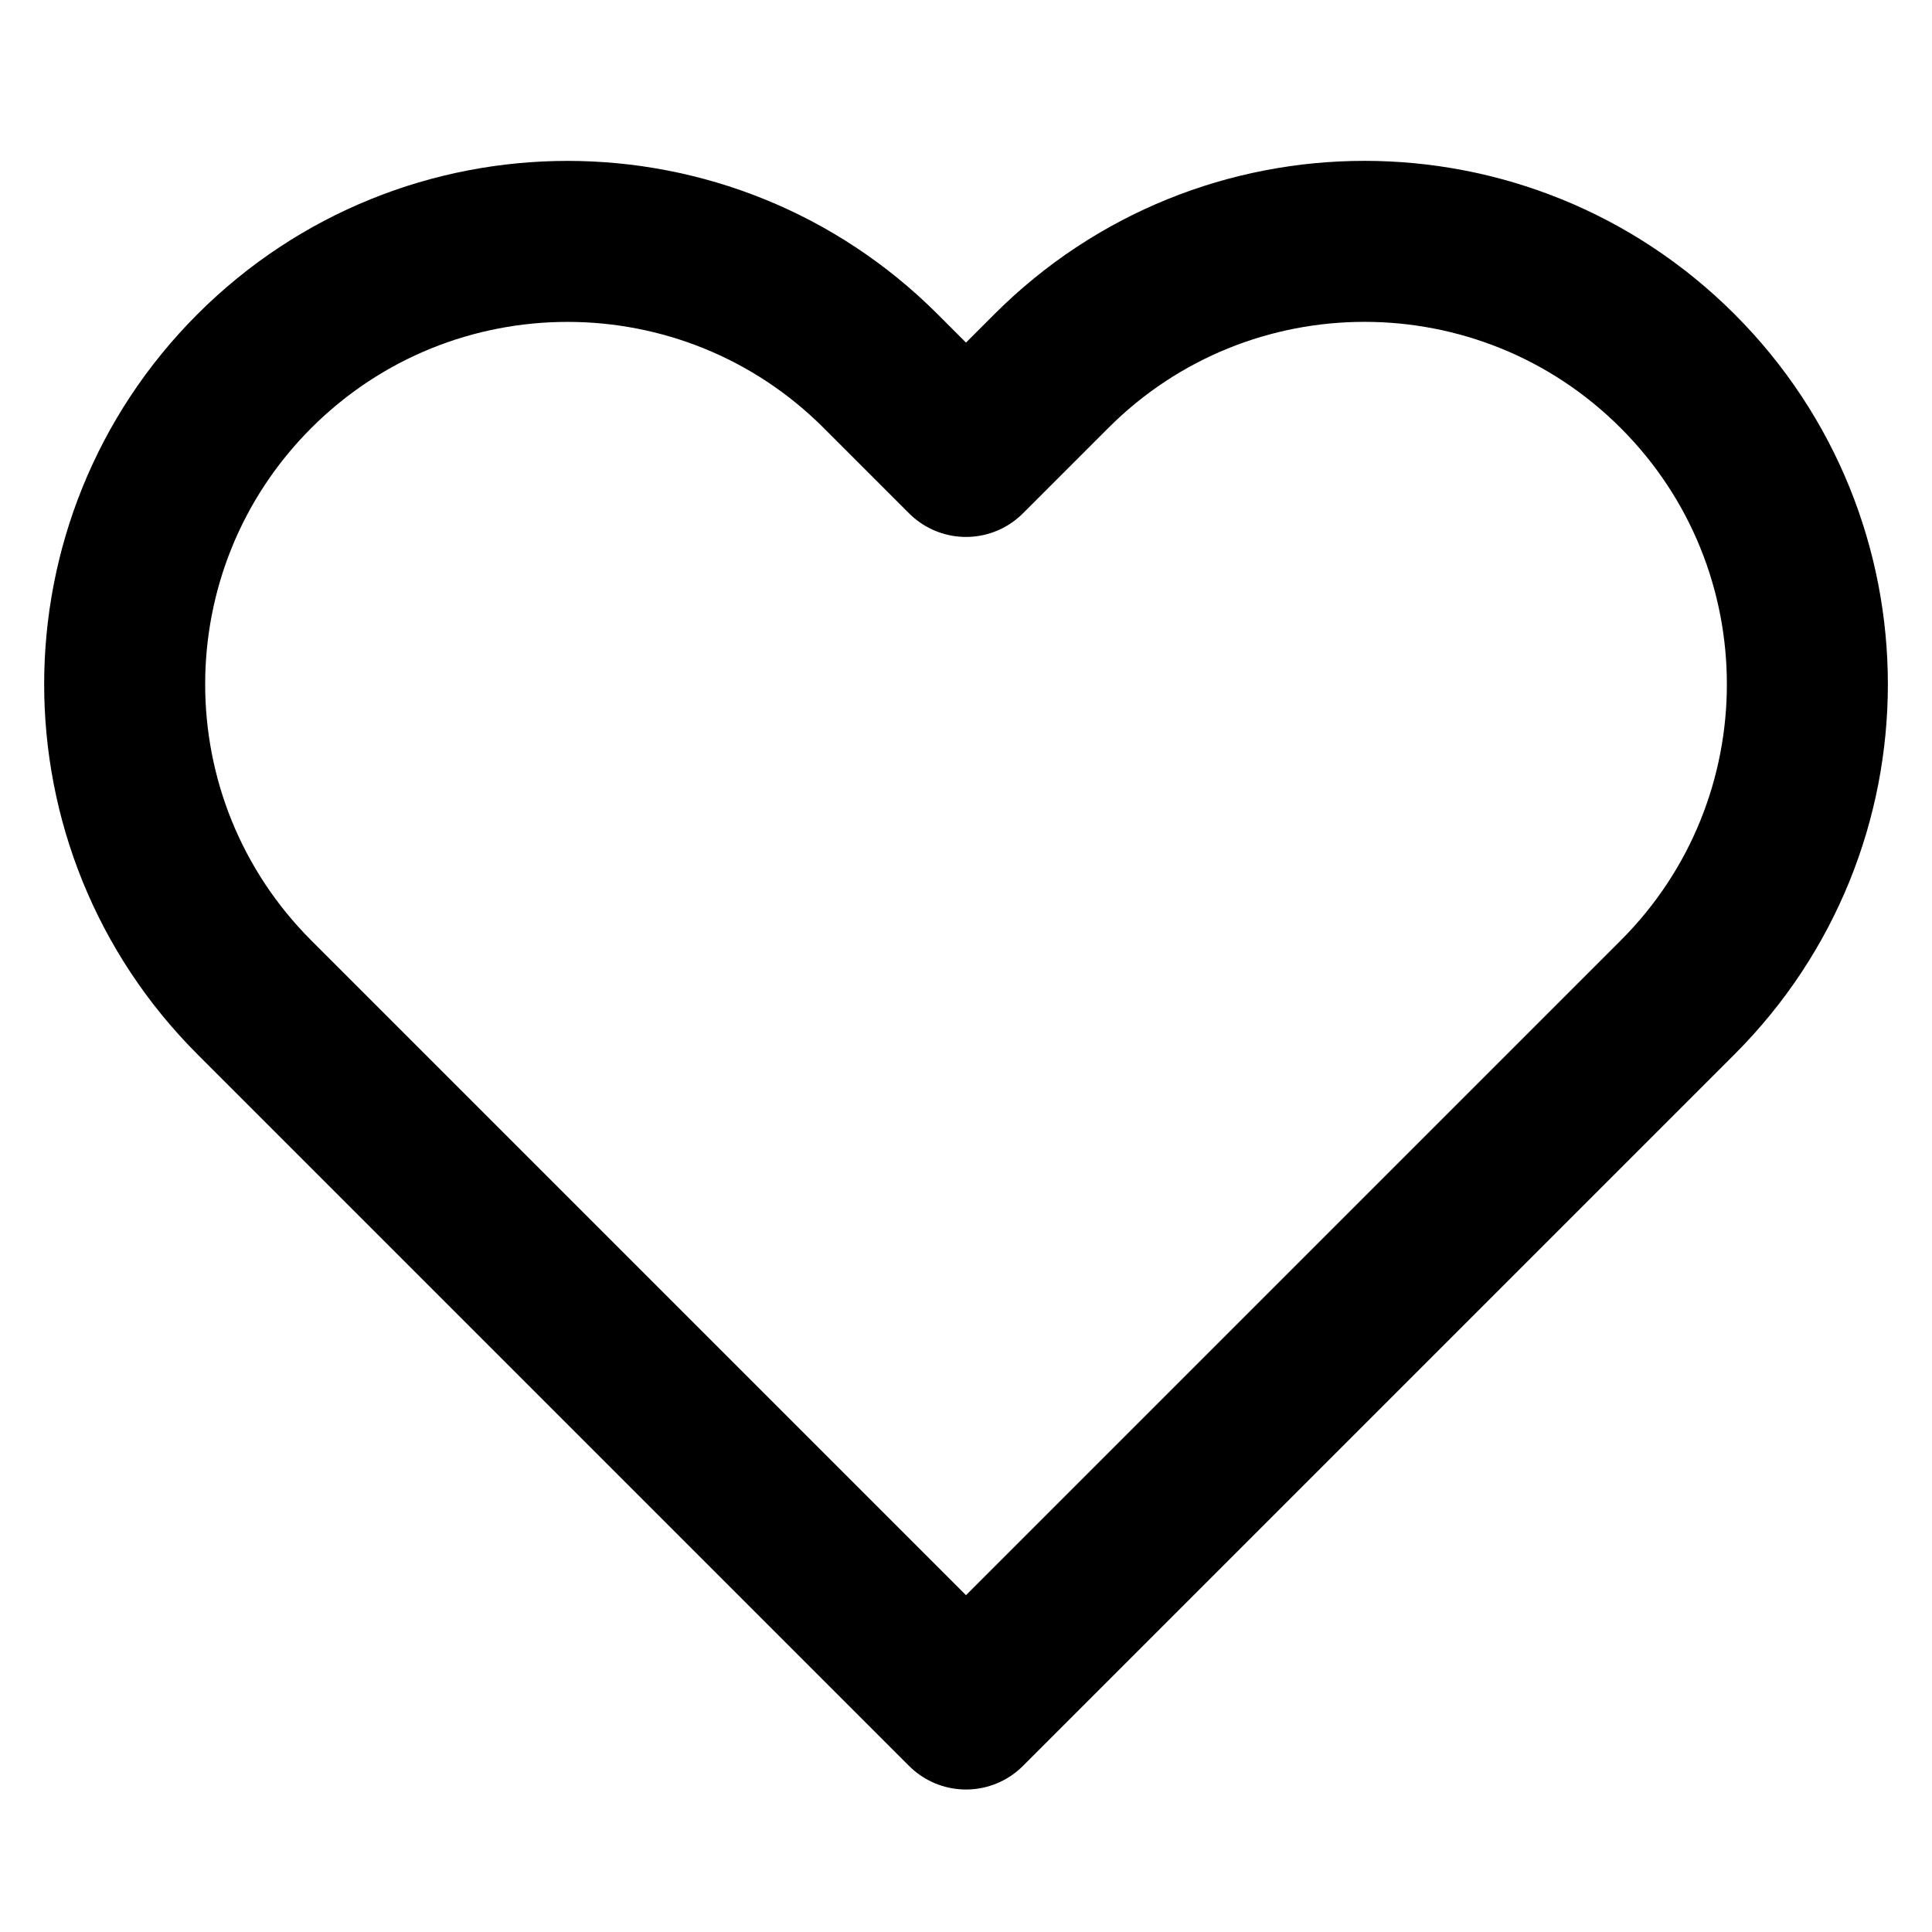
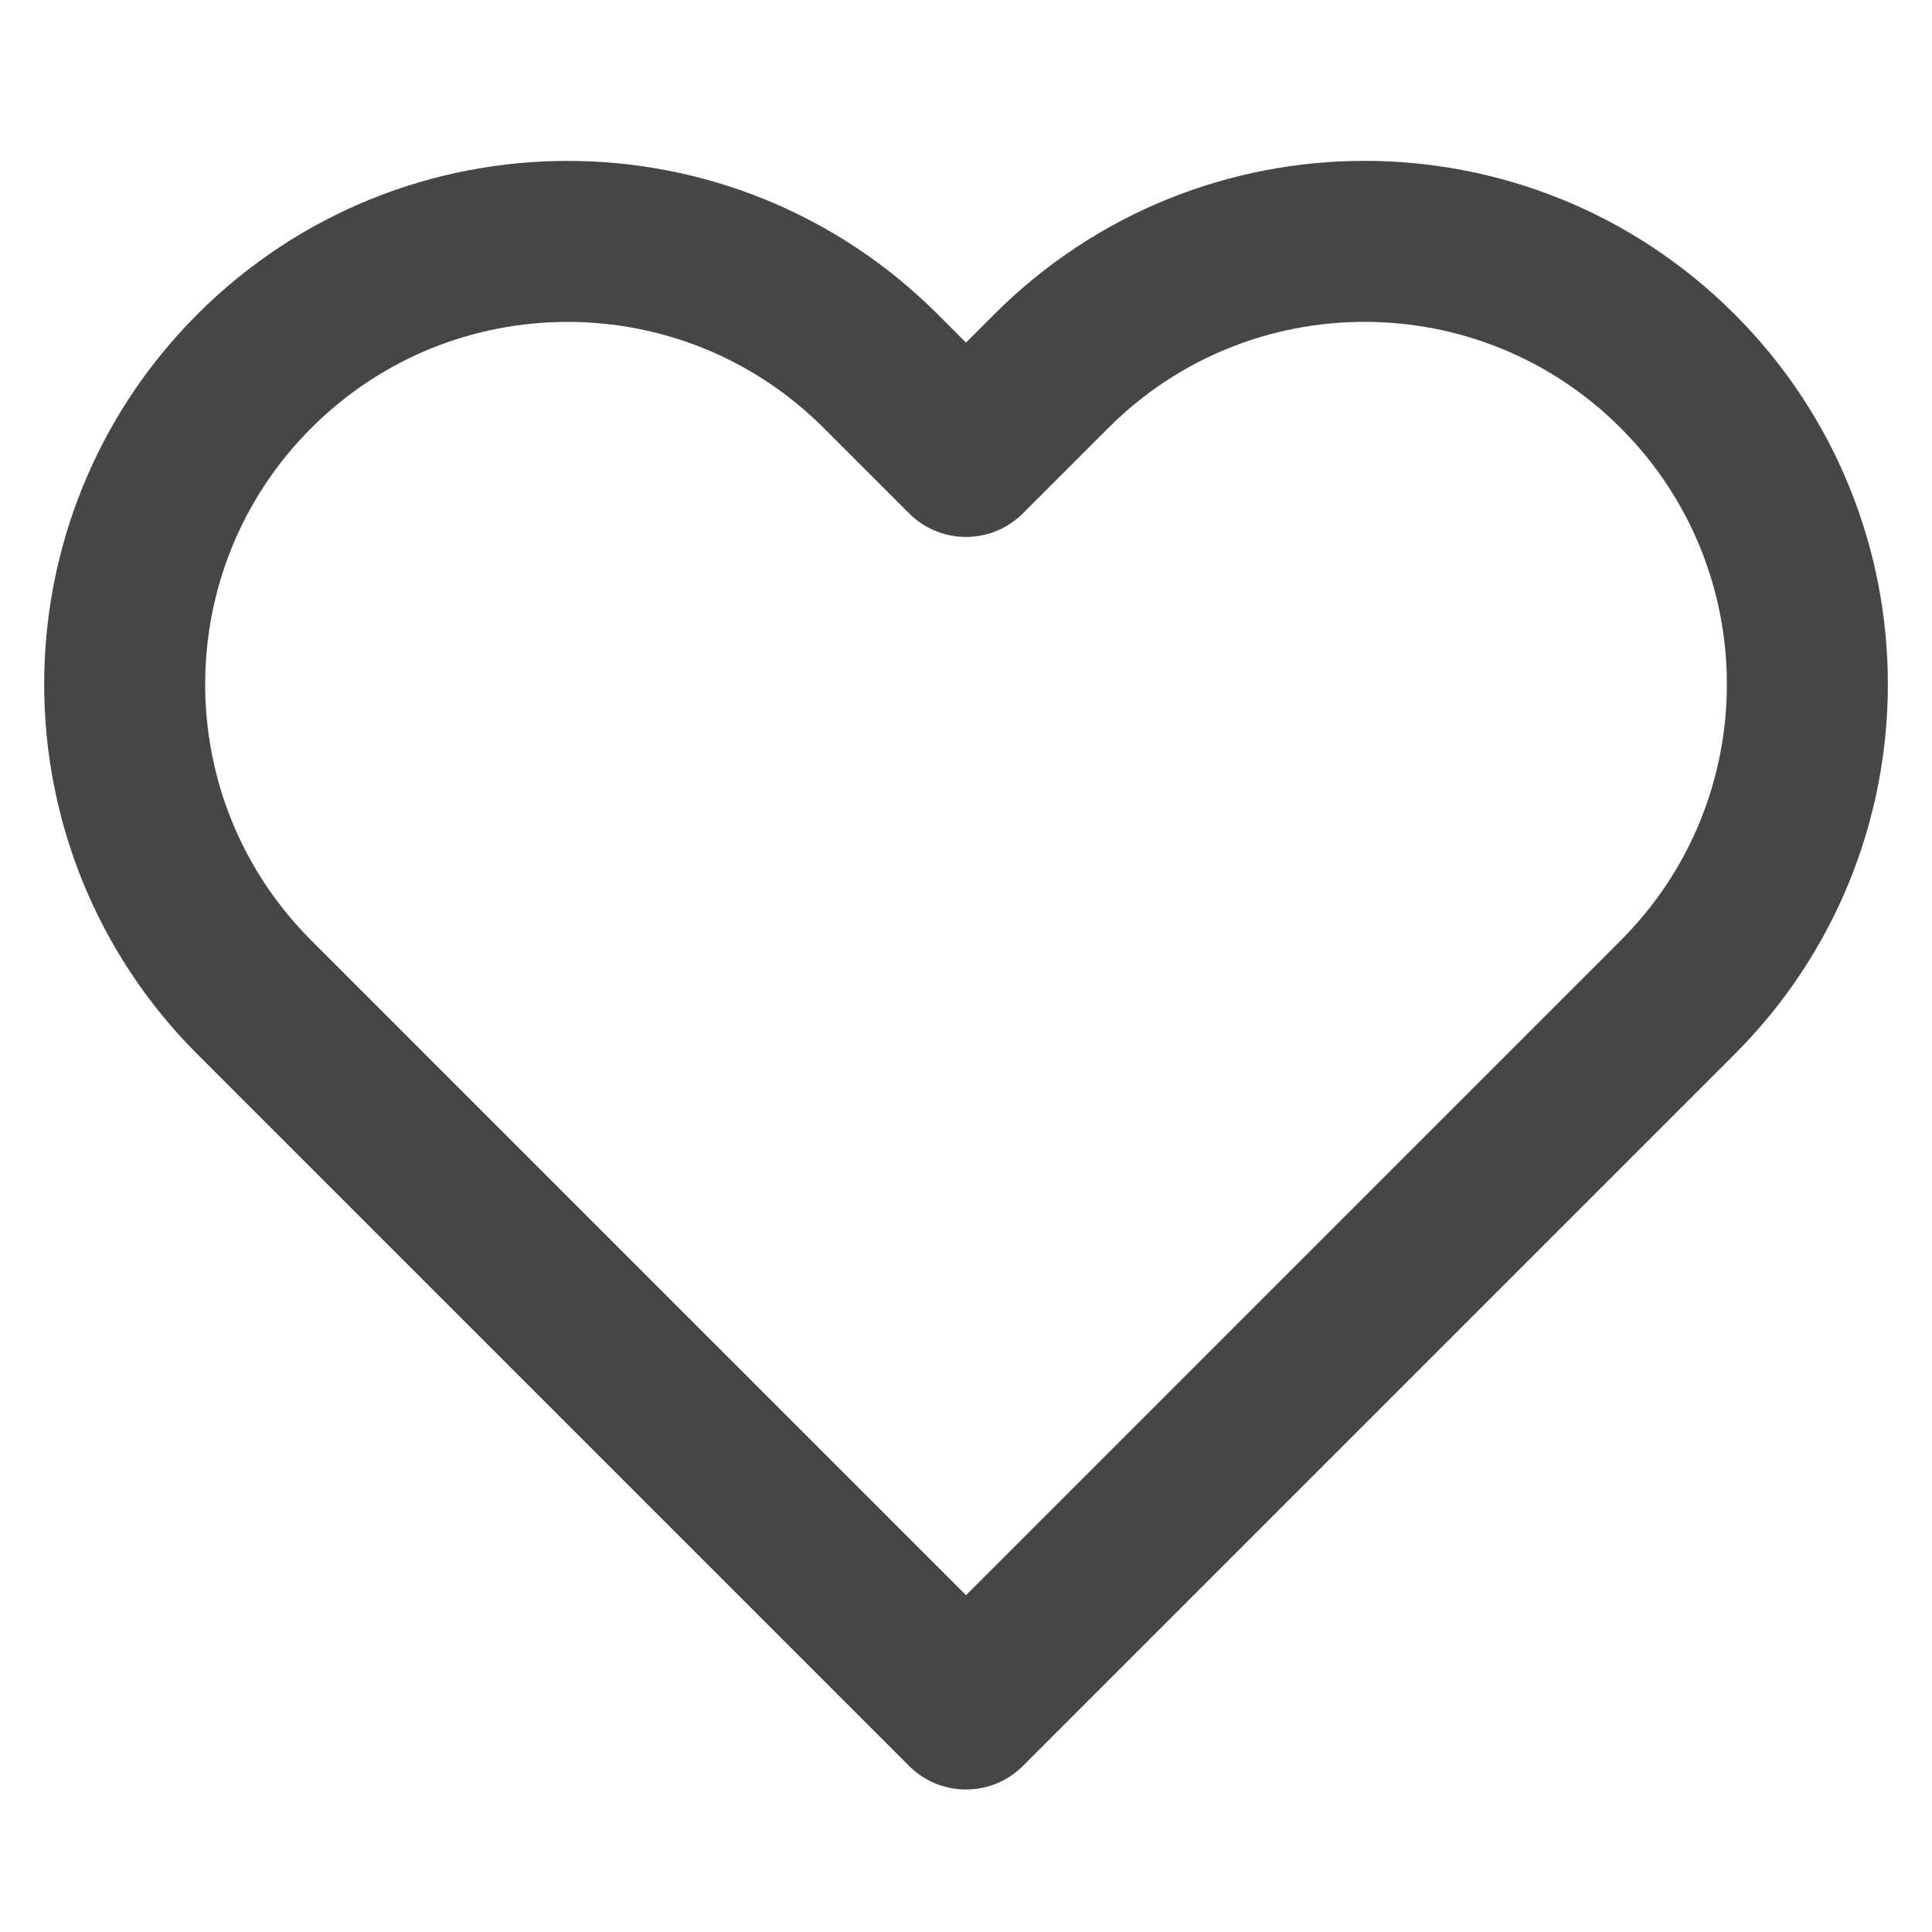
- <svg xmlns="http://www.w3.org/2000/svg" width="24" height="24" viewBox="0 0 24 24" fill="none" stroke="black" stroke-width="2" stroke-linecap="round" stroke-linejoin="round" class="feather feather-heart">
+ <svg xmlns="http://www.w3.org/2000/svg" width="24" height="24" viewBox="0 0 24 24" fill="none" stroke="#464646" stroke-width="2" stroke-linecap="round" stroke-linejoin="round" class="feather feather-heart">
  <path d="M20.84 4.61a5.5 5.5 0 0 0-7.78 0L12 5.67l-1.06-1.06a5.5 5.5 0 0 0-7.78 7.78l1.06 1.06L12 21.23l7.78-7.78 1.06-1.06a5.5 5.5 0 0 0 0-7.78z" />
</svg>
